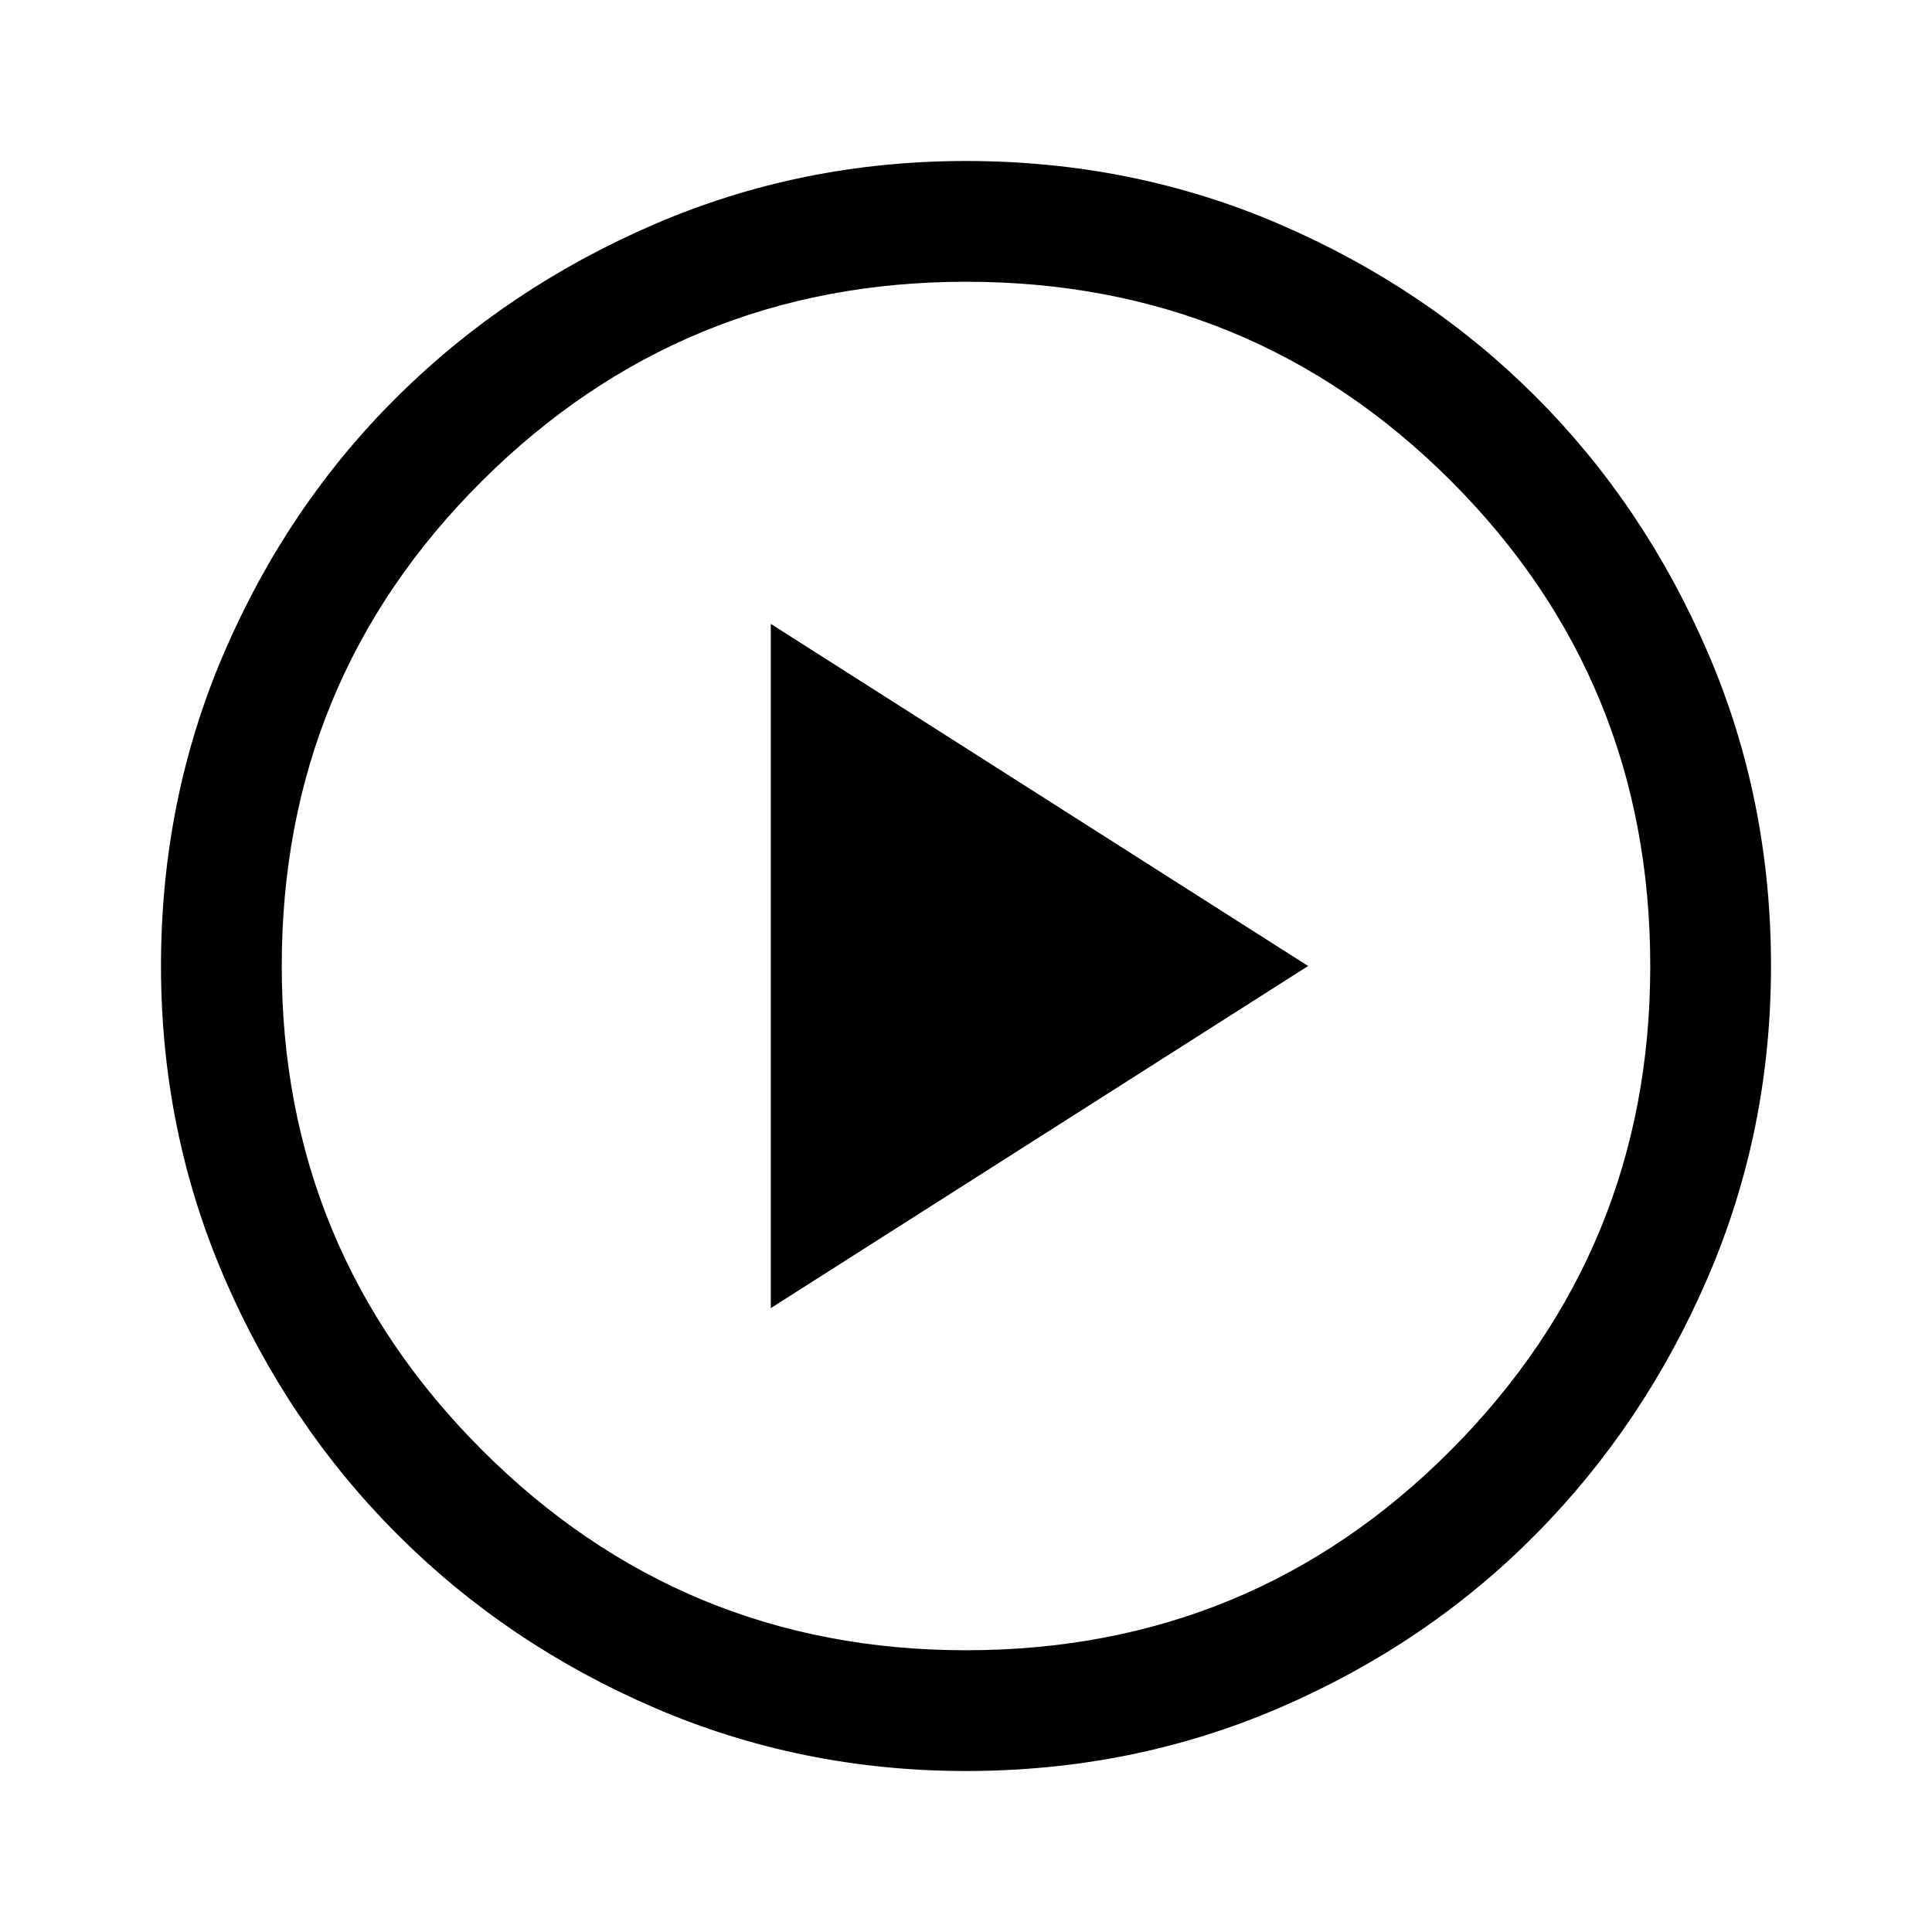
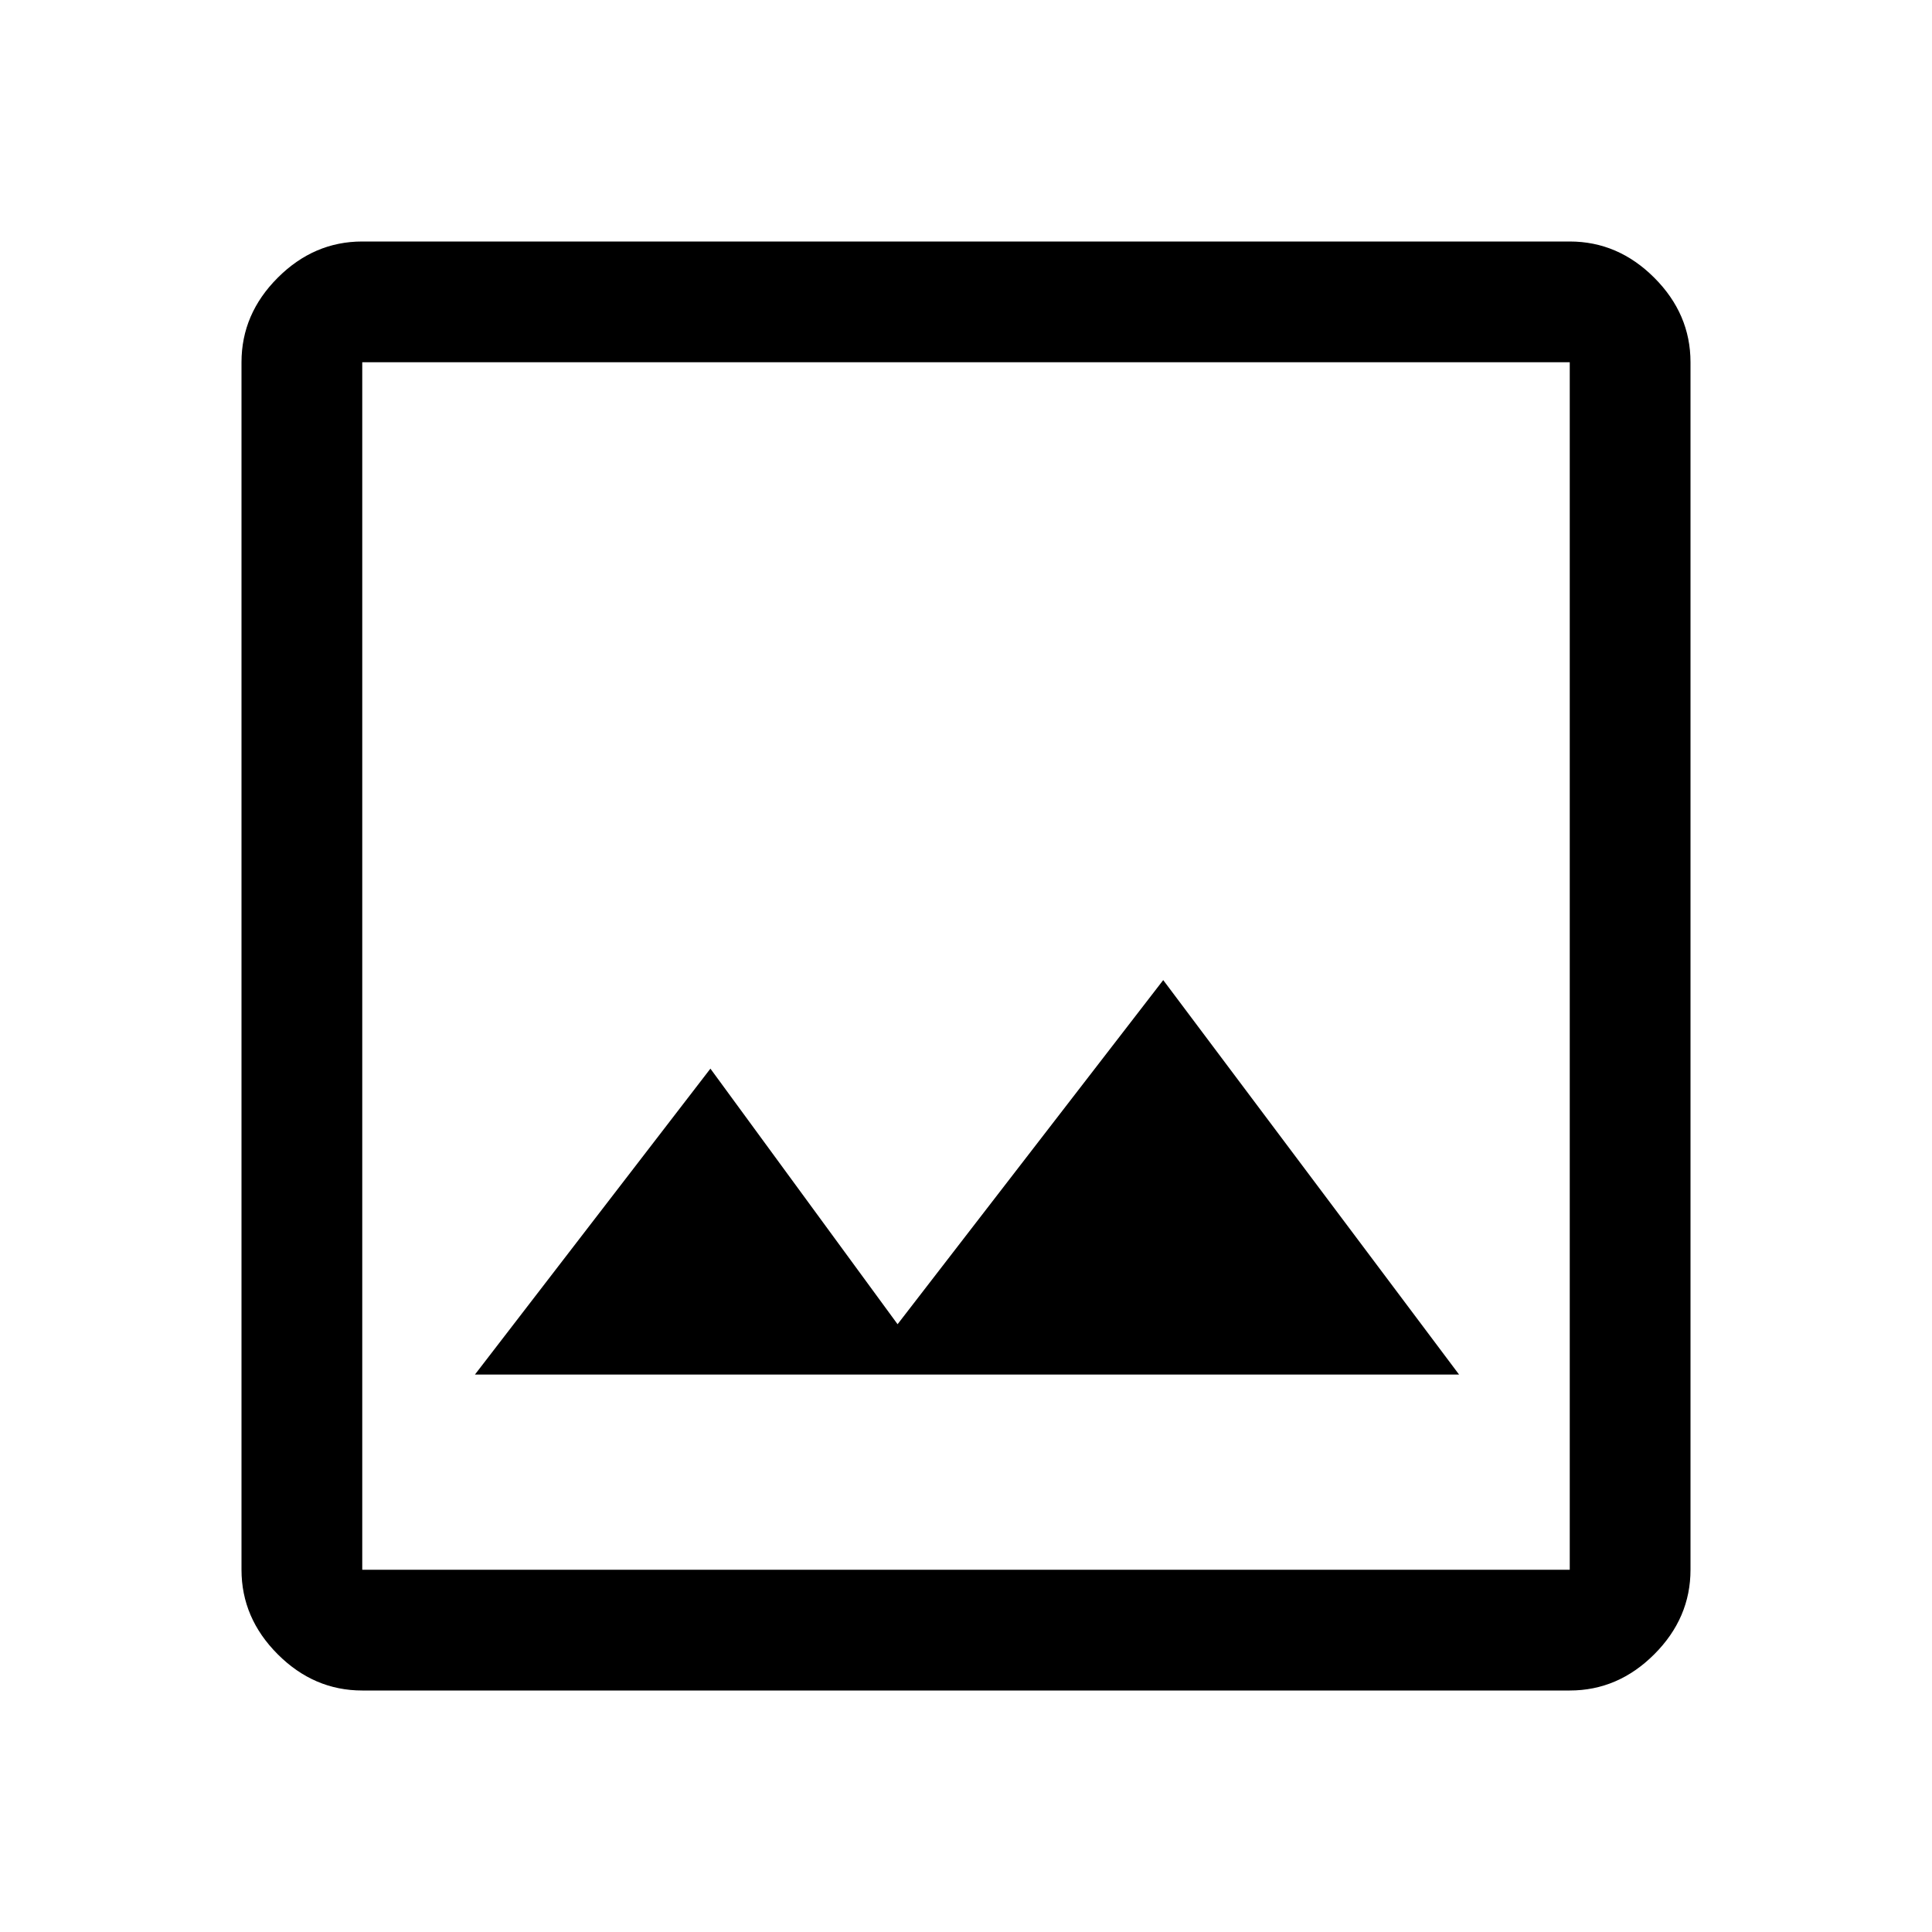
<svg xmlns="http://www.w3.org/2000/svg" height="48" width="48">
-   <path d="M19.15 32.5 32.5 24l-13.35-8.5ZM24 44q-4.1 0-7.75-1.575-3.65-1.575-6.375-4.3-2.725-2.725-4.3-6.375Q4 28.1 4 24q0-4.15 1.575-7.8 1.575-3.65 4.3-6.35 2.725-2.7 6.375-4.275Q19.9 4 24 4q4.15 0 7.8 1.575 3.65 1.575 6.35 4.275 2.7 2.7 4.275 6.35Q44 19.85 44 24q0 4.1-1.575 7.75-1.575 3.65-4.275 6.375t-6.35 4.3Q28.15 44 24 44Zm0-3q7.1 0 12.05-4.975Q41 31.05 41 24q0-7.1-4.95-12.05Q31.1 7 24 7q-7.05 0-12.025 4.95Q7 16.9 7 24q0 7.05 4.975 12.025Q16.95 41 24 41Zm0-17Z" />
+   <path d="M9 42q-1.2 0-2.1-.9Q6 40.2 6 39V9q0-1.2.9-2.1Q7.8 6 9 6h30q1.2 0 2.1.9.9.9.9 2.1v30q0 1.2-.9 2.1-.9.9-2.1.9Zm0-3h30V9H9v30Zm2.8-4.85h24.45l-7.35-9.8-6.6 8.55-4.65-6.35ZM9 39V9v30Z" />
</svg>
